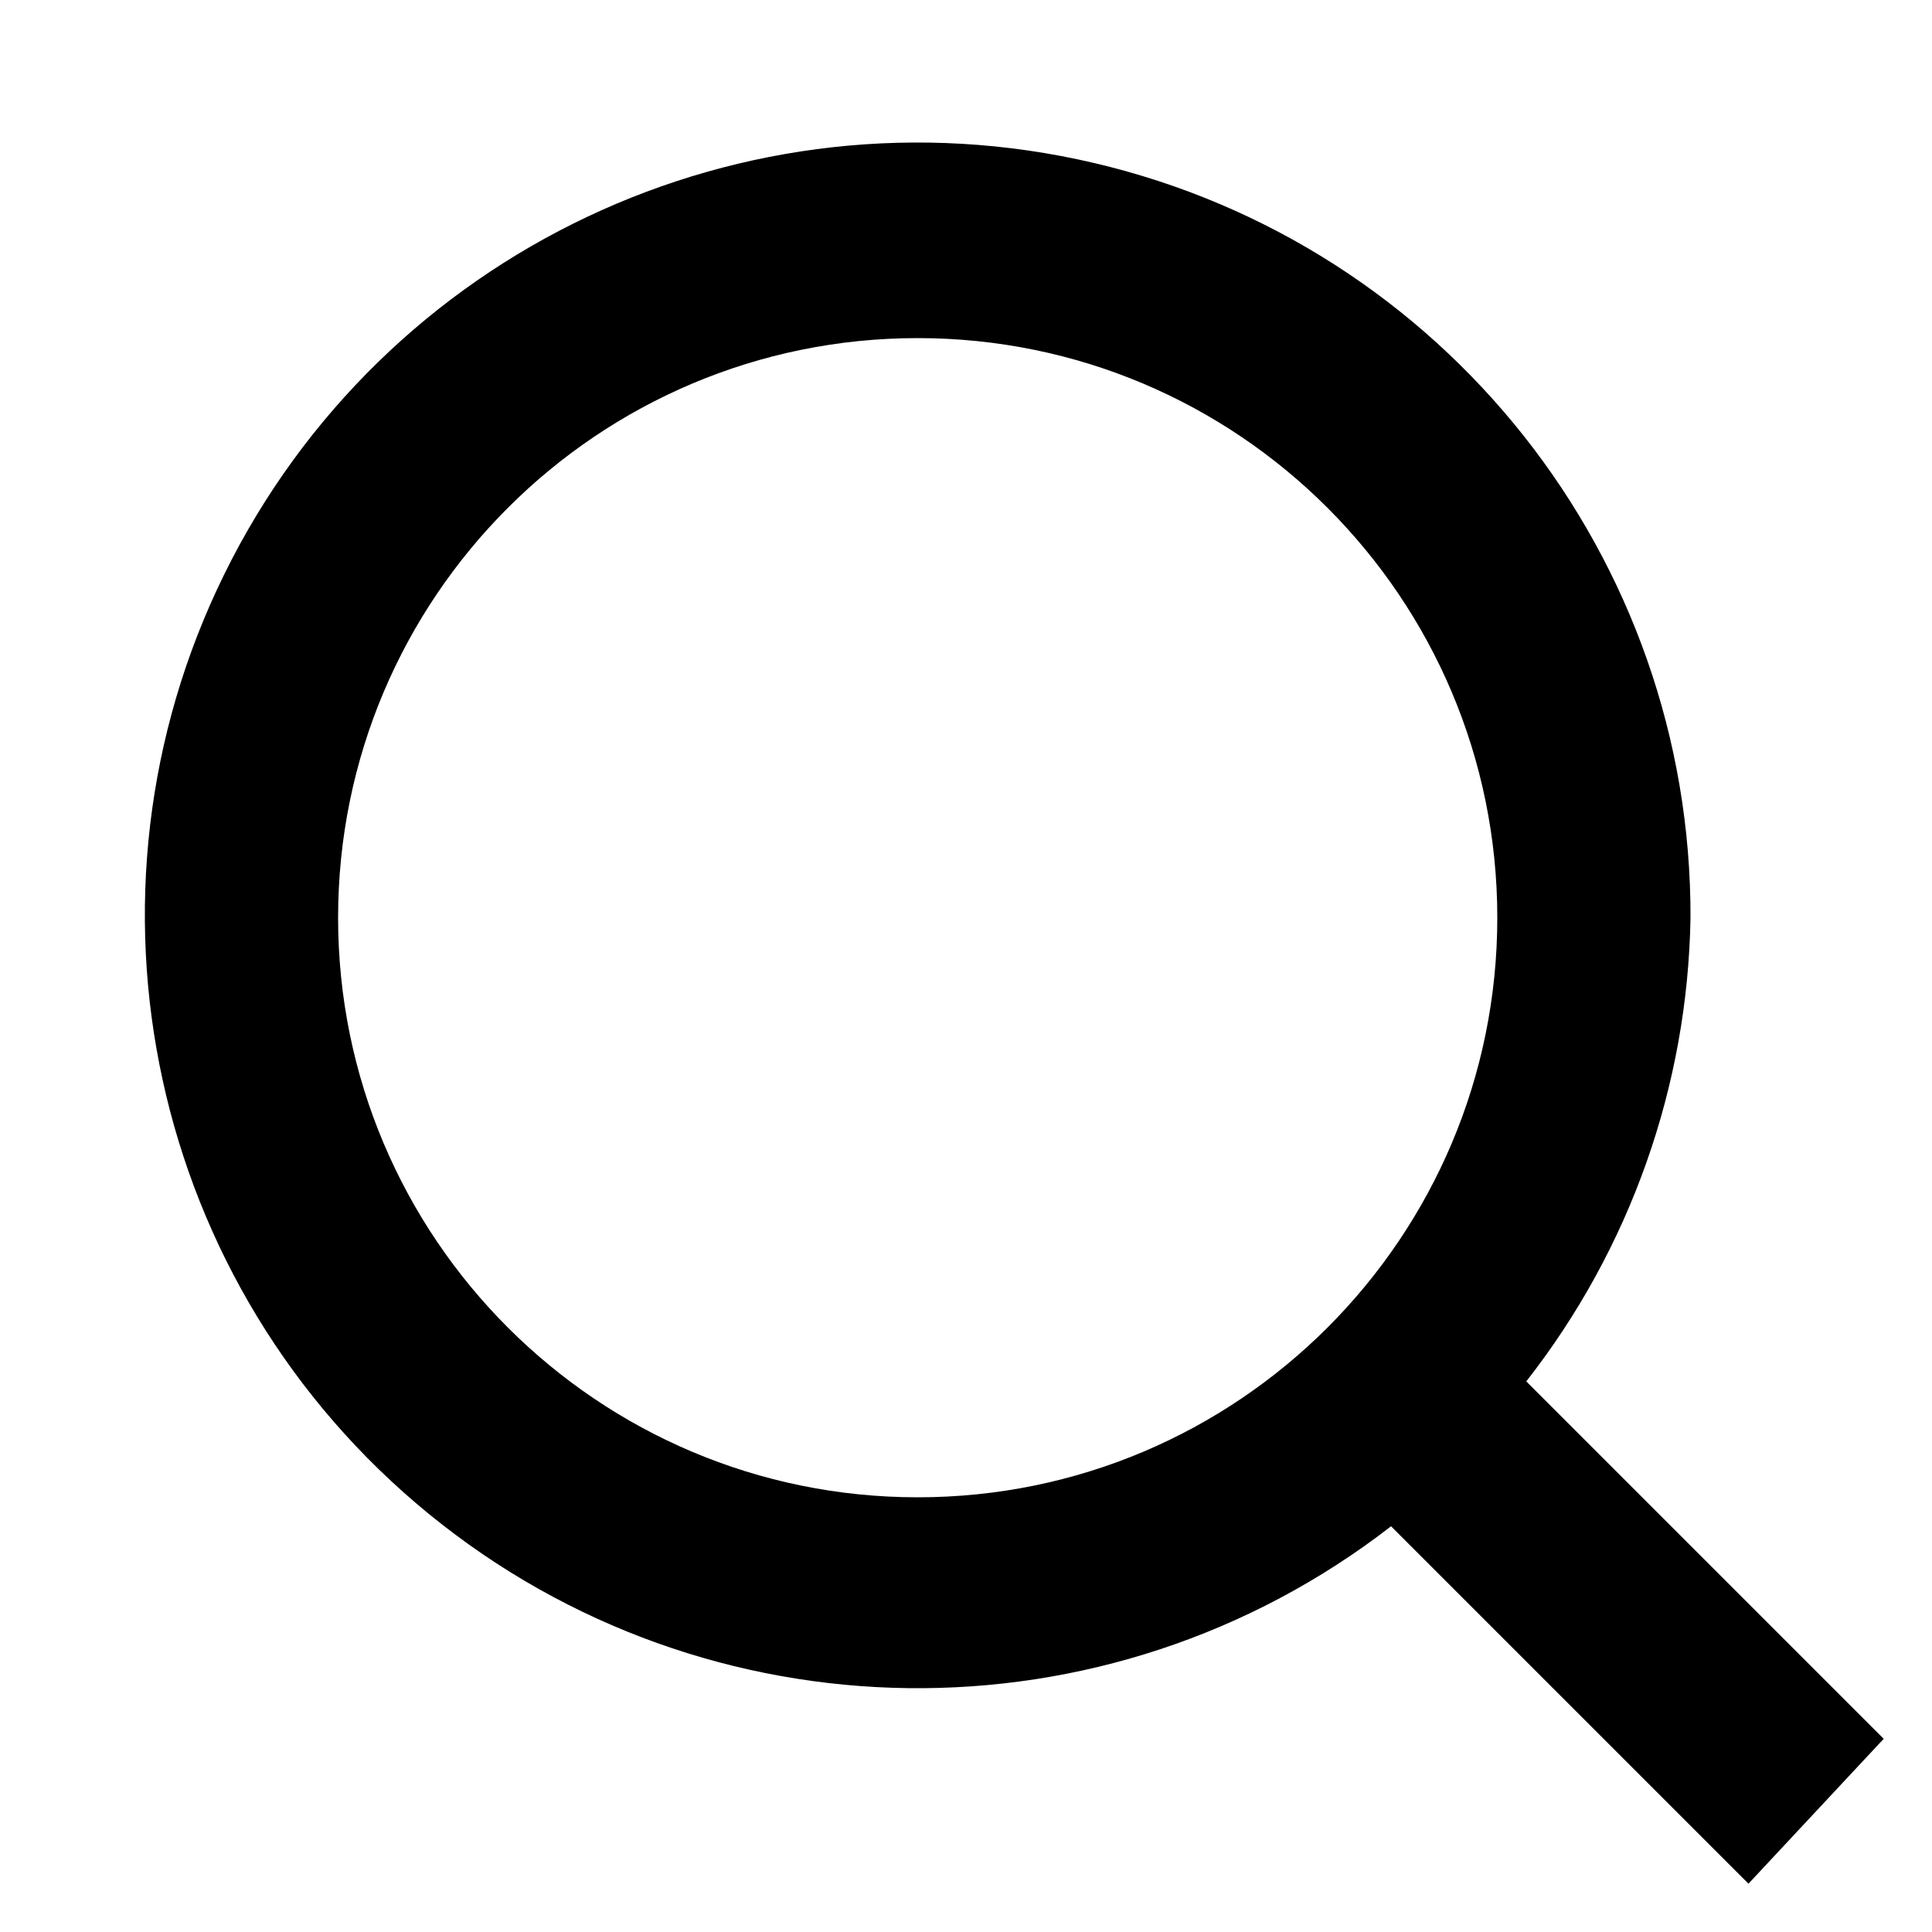
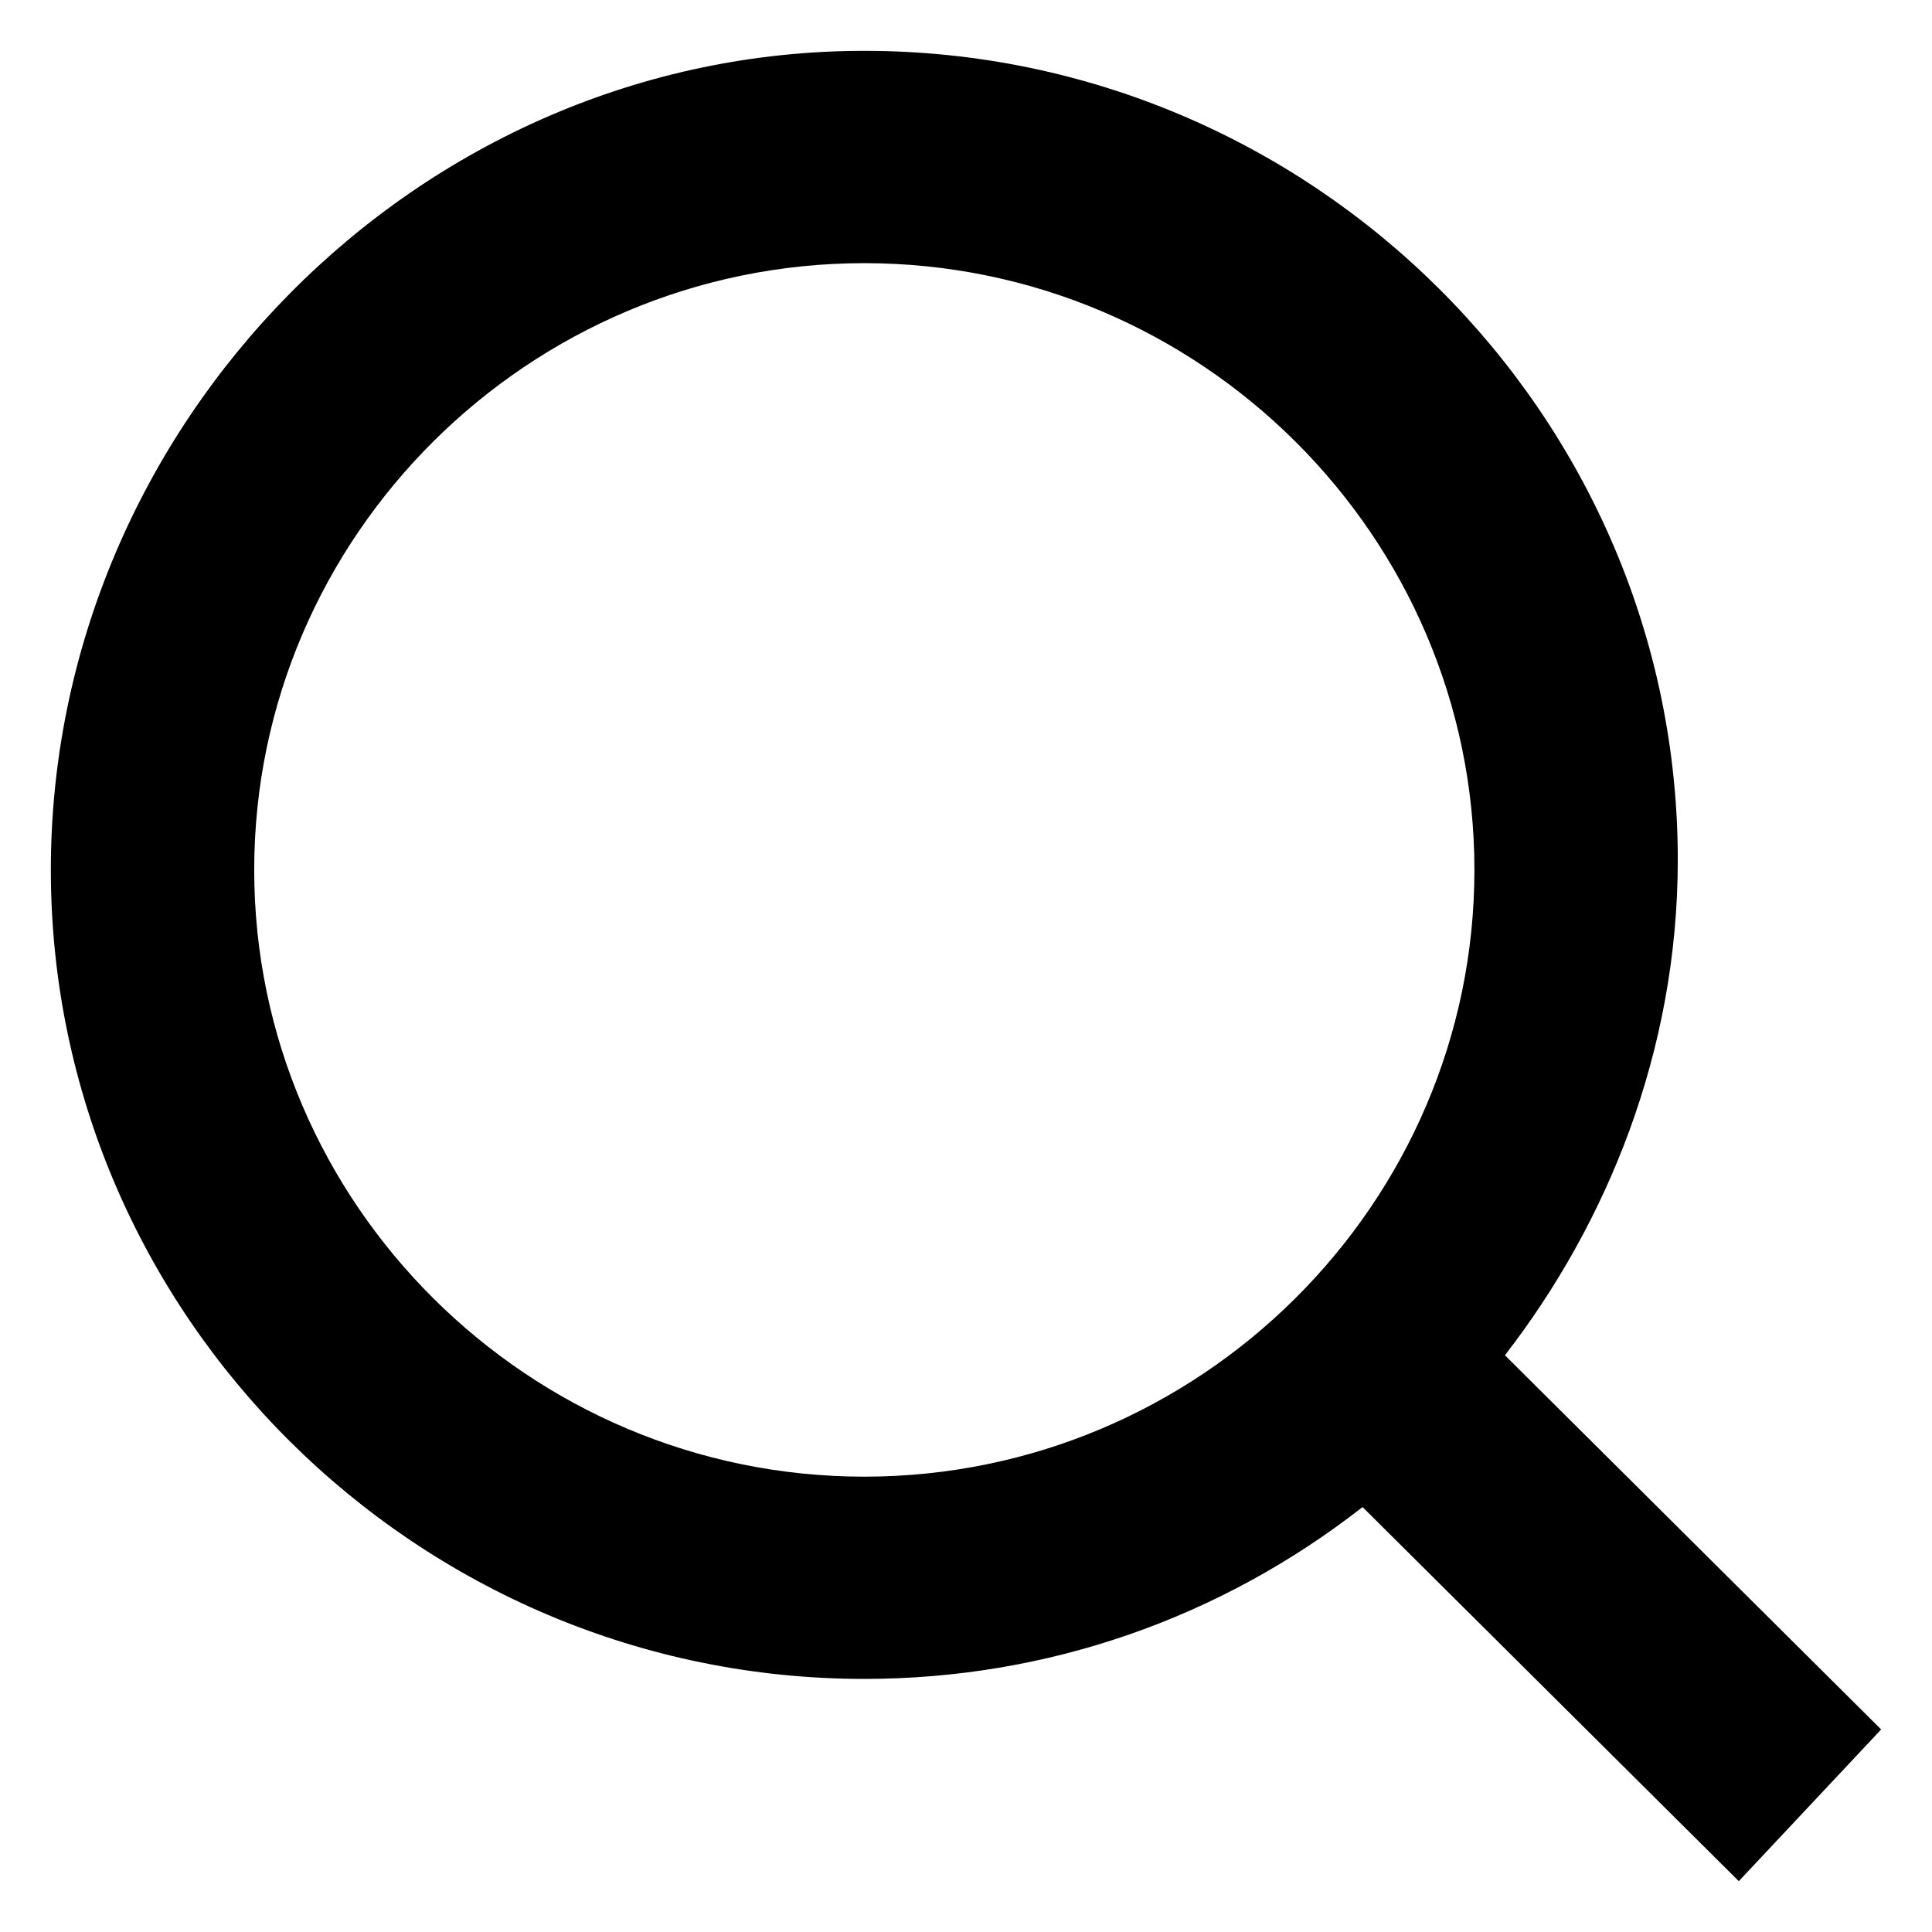
- <svg xmlns="http://www.w3.org/2000/svg" width="20" height="20" fill="none">
-   <path fill="#000" d="m19.5 18-3.7-3.7a8 8 0 0 0 1.7-4.8 8 8 0 1 0-3.1 6.3l3.7 3.7 1.4-1.5Zm-10-2.5a6 6 0 0 1-6-6 6 6 0 0 1 12 0 6 6 0 0 1-6 6Z" />
+ <svg xmlns="http://www.w3.org/2000/svg" width="19" height="19" fill="none">
+   <path fill="#000" d="m18.5 17.008-3.7-3.68c1-1.292 1.7-2.983 1.7-4.872C16.5 4.08 12.9.5 8.5.5s-8 3.68-8 8.055c0 4.376 3.6 7.956 8 7.956 1.8 0 3.5-.597 4.9-1.69l3.7 3.679 1.4-1.492Zm-10-2.486c-3.3 0-6-2.685-6-5.967 0-3.282 2.7-5.967 6-5.967s6 2.685 6 5.967c0 3.282-2.7 5.967-6 5.967Z" />
</svg>
